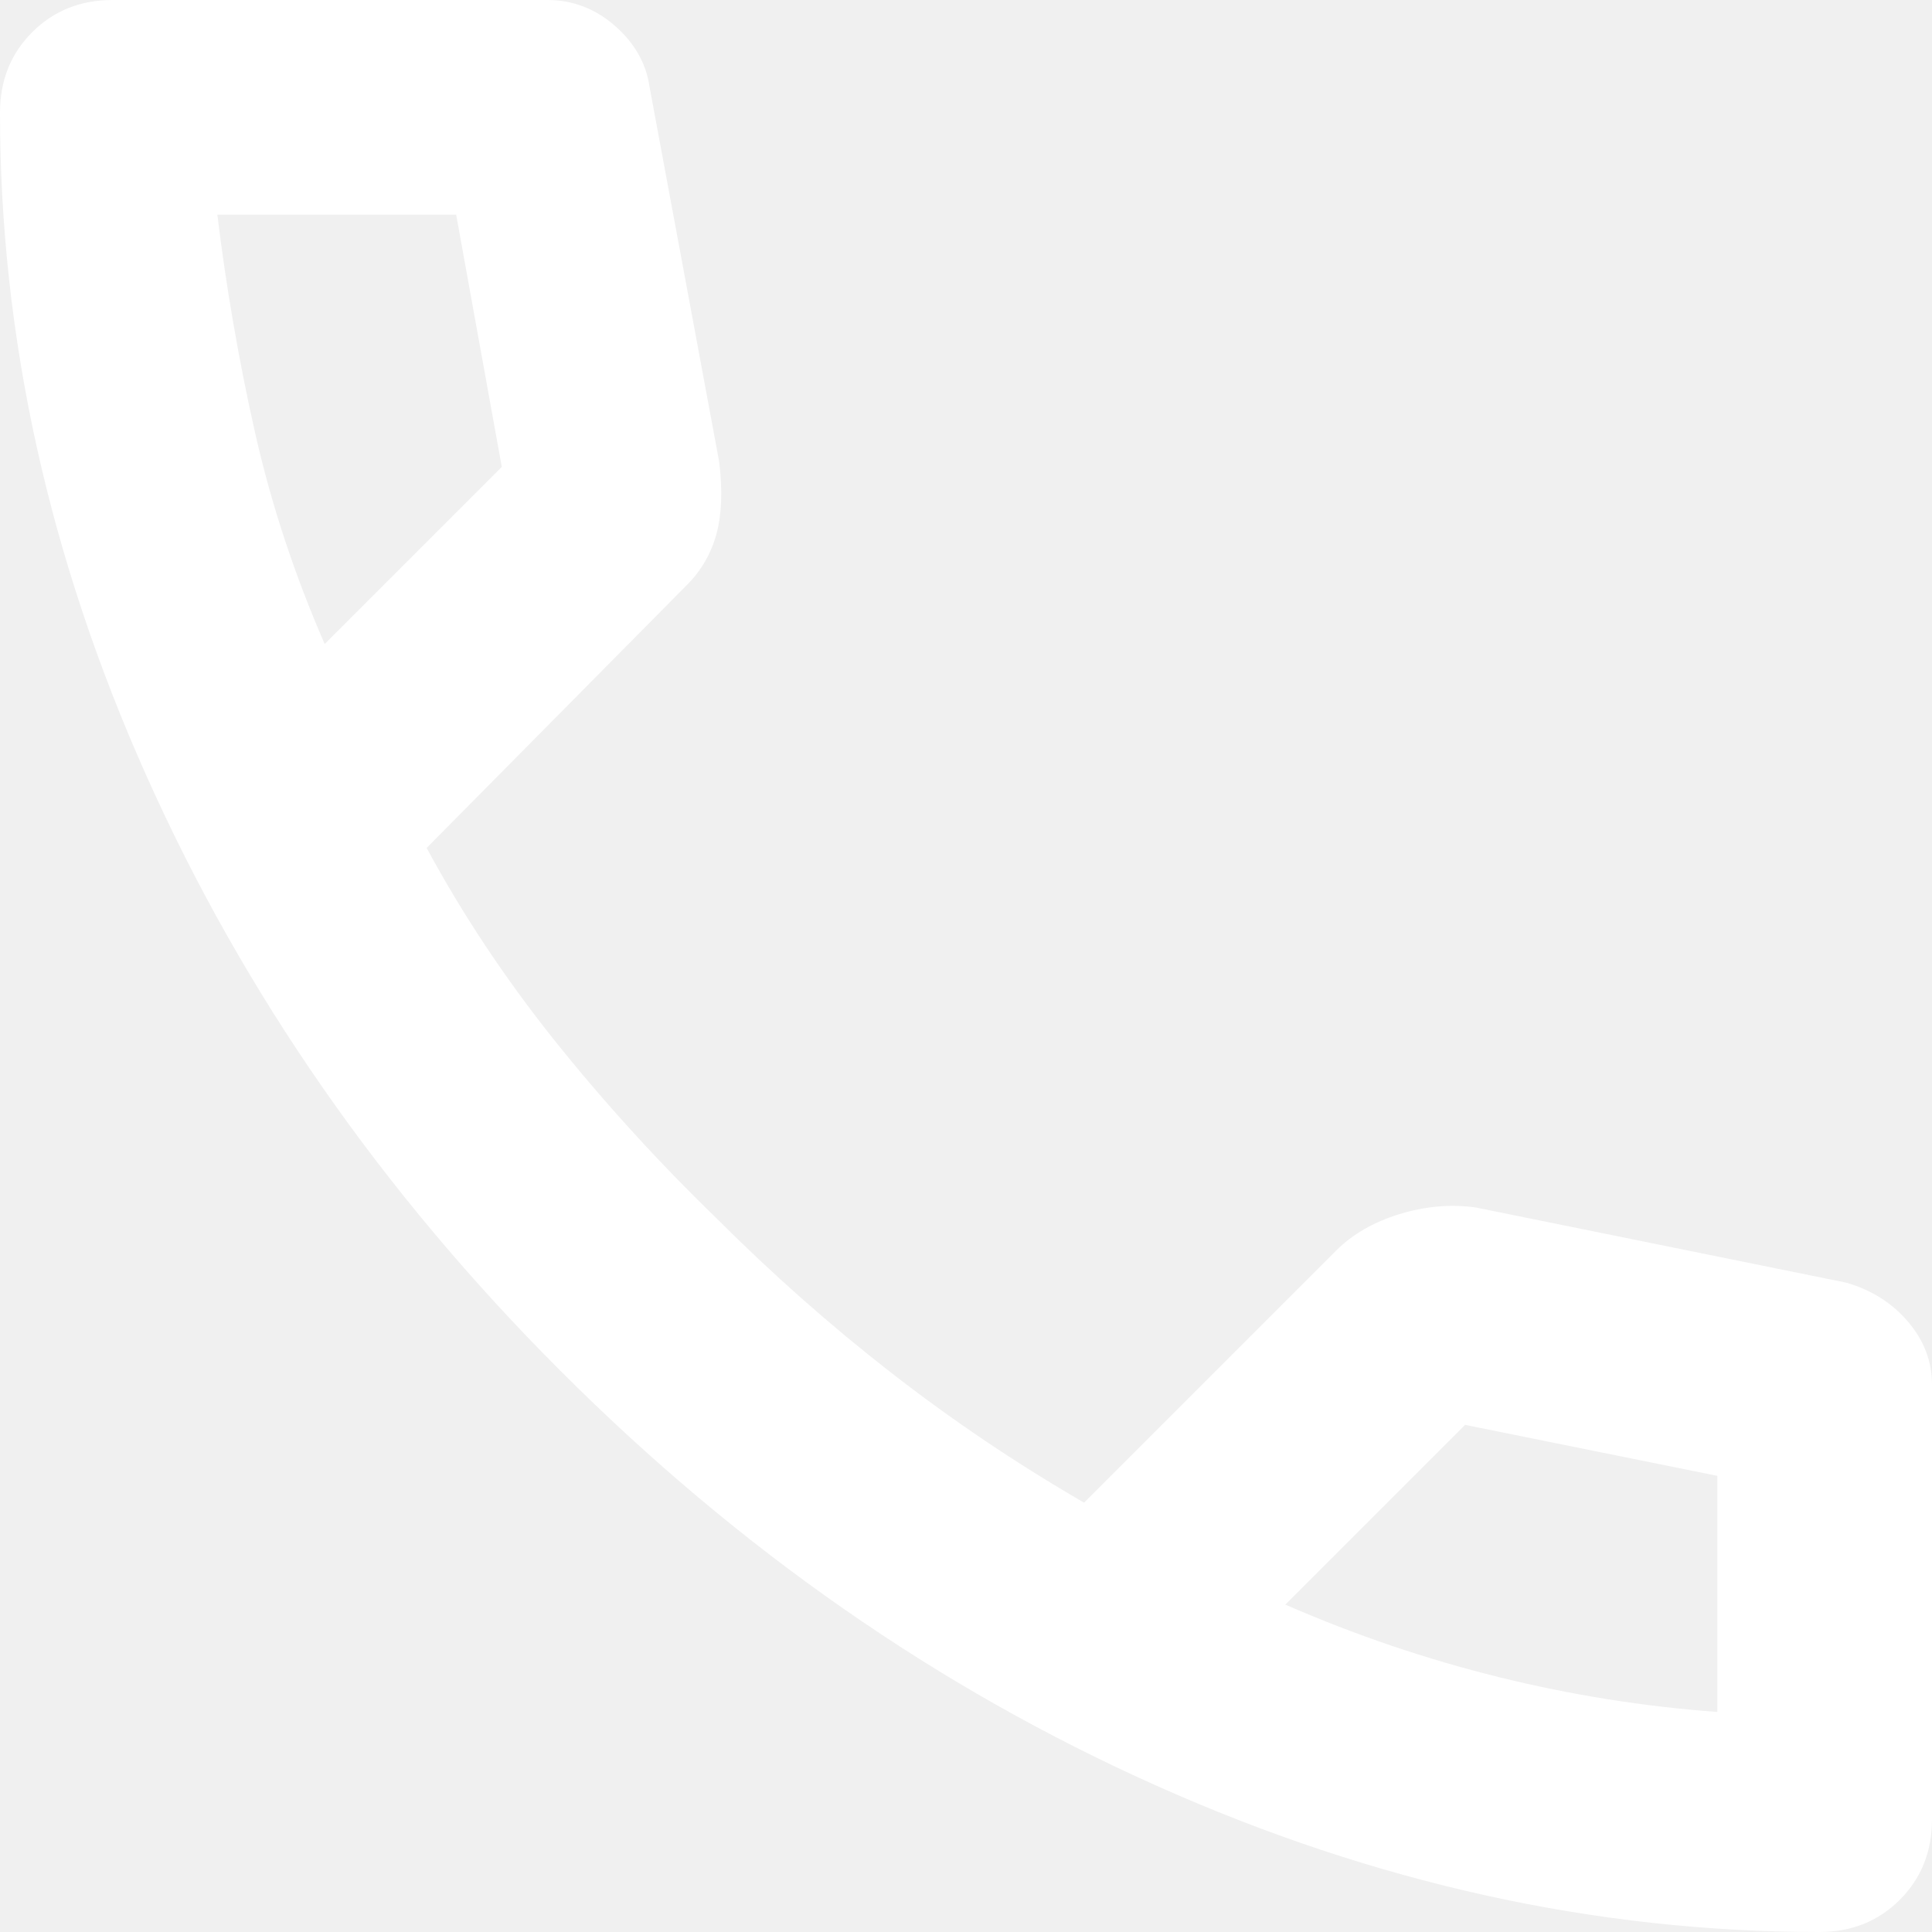
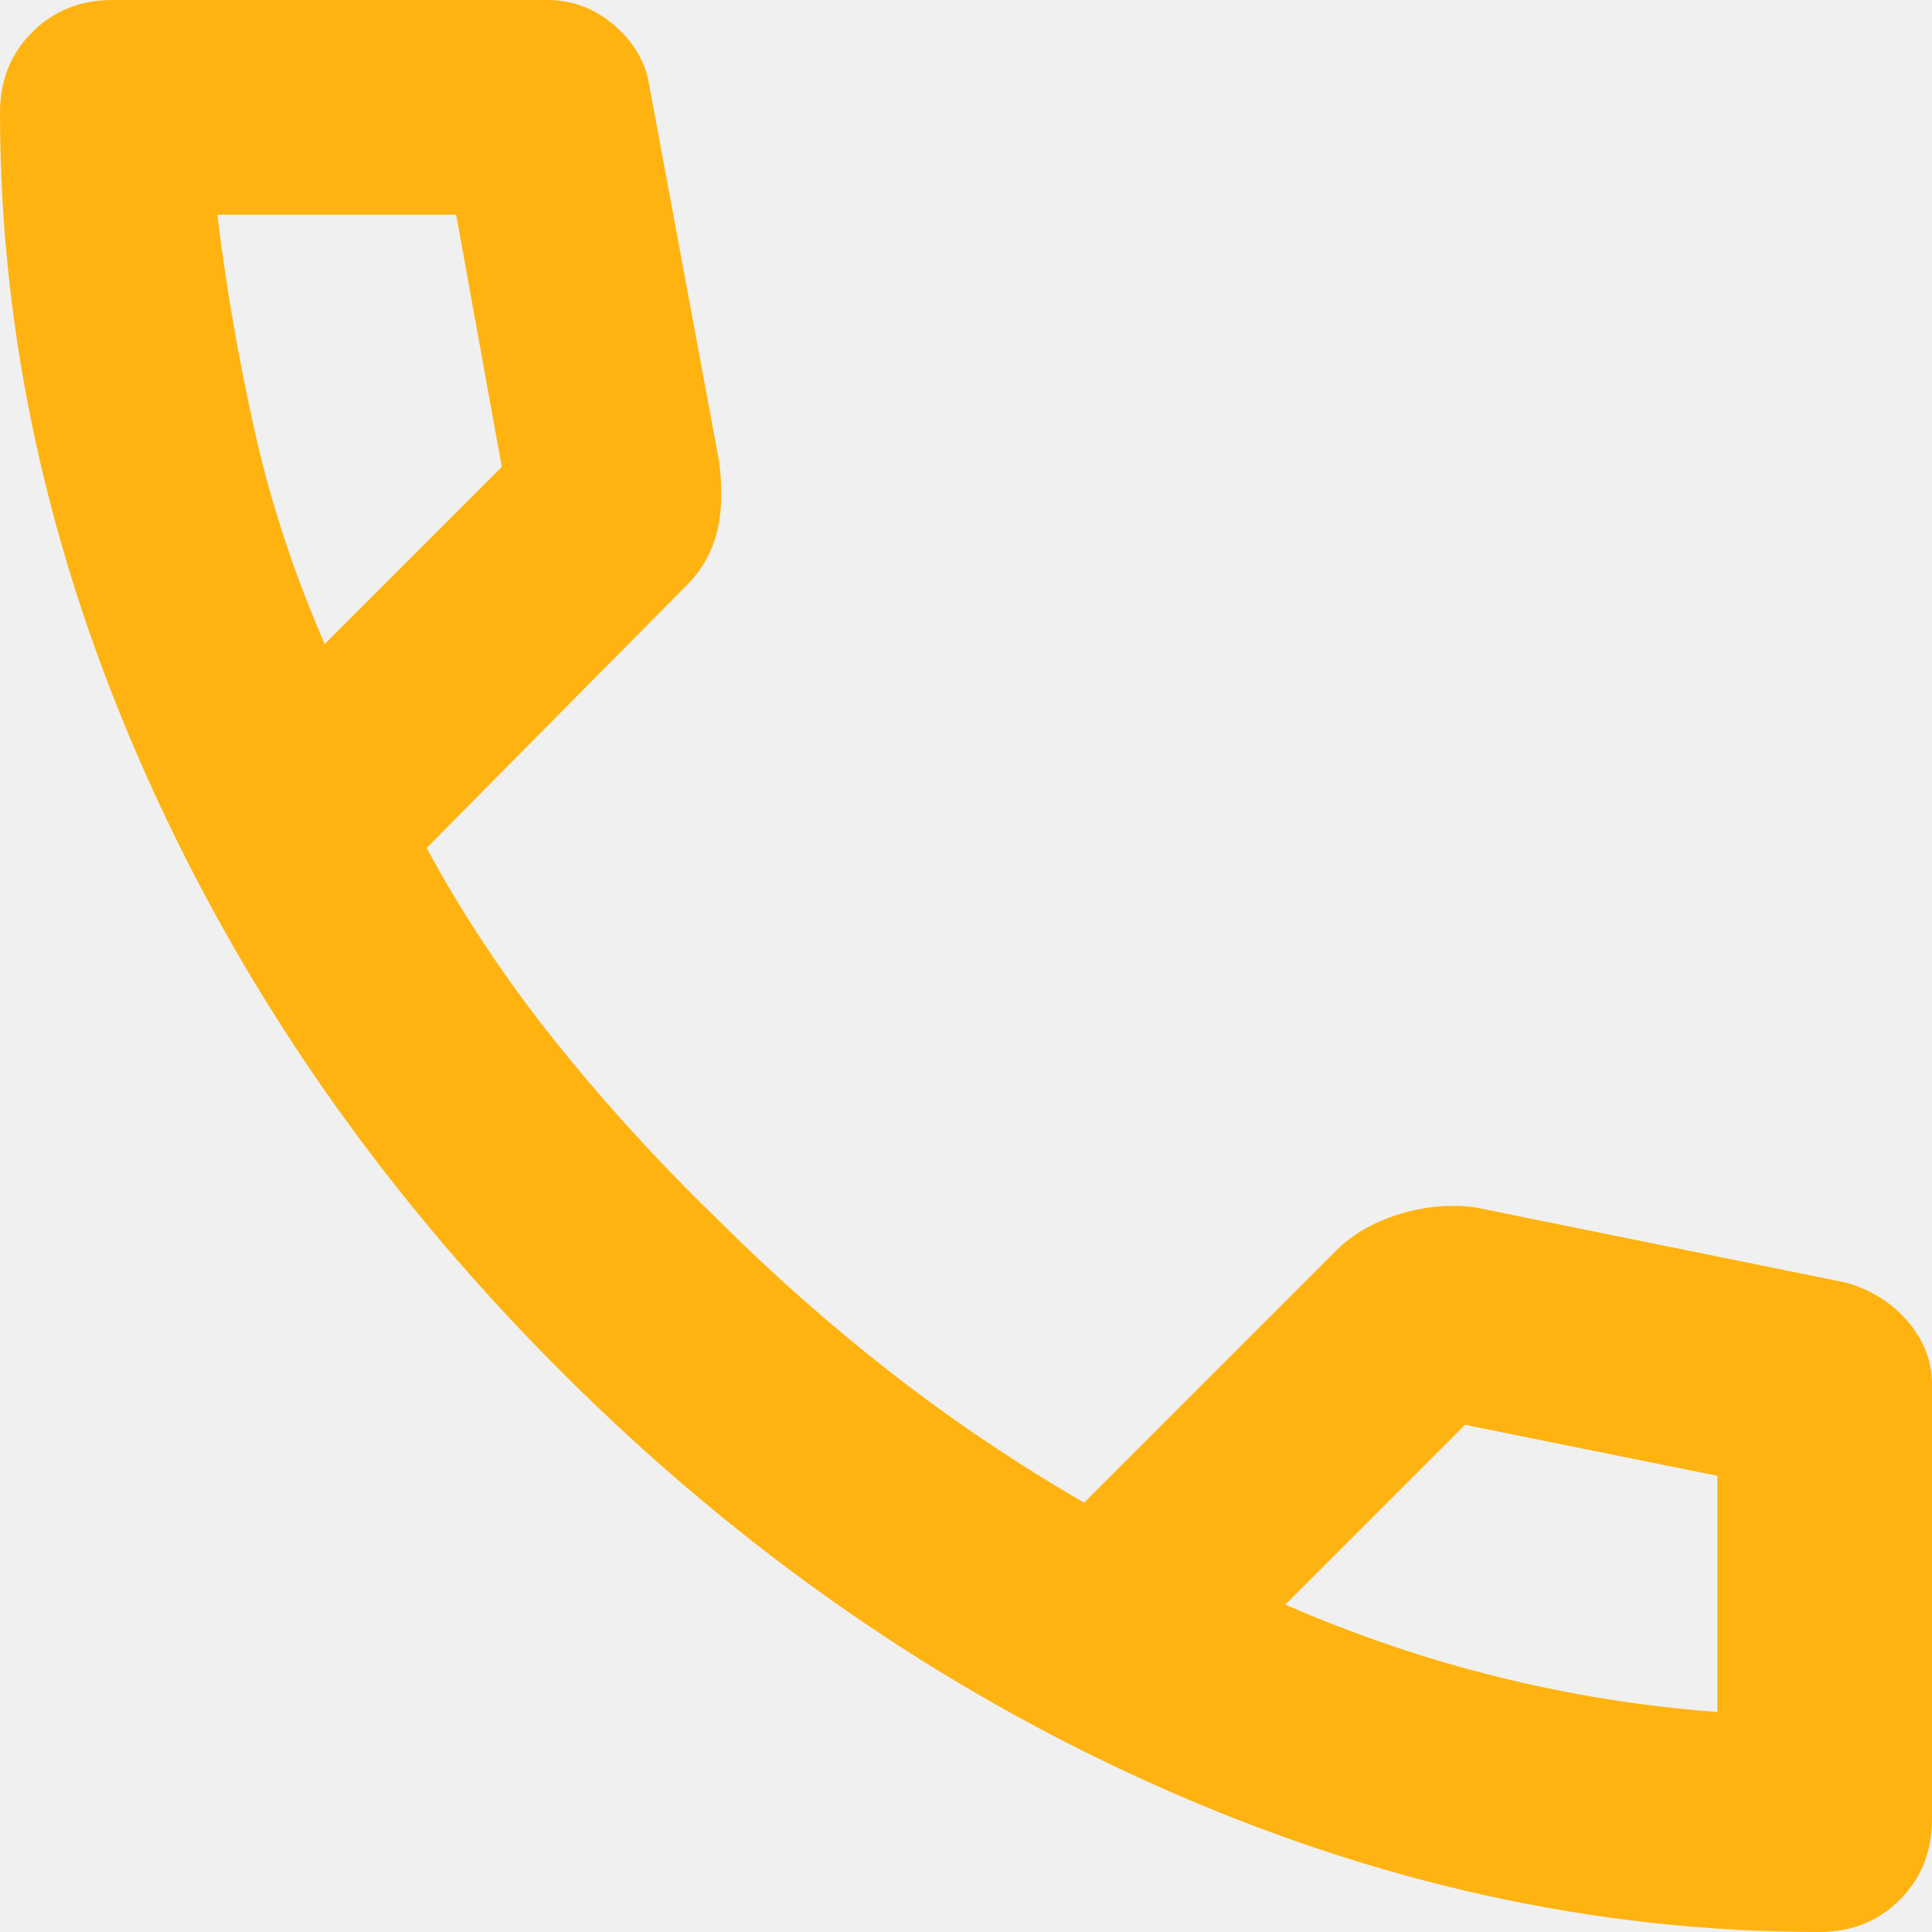
<svg xmlns="http://www.w3.org/2000/svg" width="18" height="18" viewBox="0 0 18 18" fill="none">
-   <path d="M16.95 18C14.867 18 12.808 17.546 10.775 16.637C8.742 15.729 6.892 14.442 5.225 12.775C3.558 11.108 2.271 9.258 1.363 7.225C0.454 5.192 0 3.133 0 1.05C0 0.75 0.1 0.5 0.3 0.3C0.5 0.1 0.75 0 1.05 0H5.1C5.333 0 5.542 0.079 5.725 0.237C5.908 0.396 6.017 0.583 6.05 0.8L6.7 4.3C6.733 4.567 6.725 4.792 6.675 4.975C6.625 5.158 6.533 5.317 6.4 5.45L3.975 7.9C4.308 8.517 4.704 9.113 5.162 9.688C5.621 10.262 6.125 10.817 6.675 11.35C7.192 11.867 7.733 12.346 8.3 12.787C8.867 13.229 9.467 13.633 10.1 14L12.45 11.65C12.6 11.5 12.796 11.387 13.037 11.312C13.279 11.238 13.517 11.217 13.75 11.25L17.2 11.95C17.433 12.017 17.625 12.137 17.775 12.312C17.925 12.488 18 12.683 18 12.9V16.95C18 17.25 17.9 17.5 17.7 17.7C17.5 17.9 17.25 18 16.95 18V18M3.025 6L4.675 4.35V4.35V4.35L4.25 2V2V2H2.025V2V2C2.108 2.683 2.225 3.358 2.375 4.025C2.525 4.692 2.742 5.35 3.025 6V6M11.975 14.95C12.625 15.233 13.287 15.458 13.963 15.625C14.637 15.792 15.317 15.9 16 15.95V15.95V15.95V13.75V13.75V13.75L13.65 13.275V13.275V13.275L11.975 14.95V14.95M3.025 6V6V6V6V6V6V6V6V6V6V6V6V6M11.975 14.95V14.95V14.95V14.95V14.95V14.95V14.95V14.95V14.95V14.95V14.95V14.95V14.95" fill="white" />
+   <path d="M16.95 18C14.867 18 12.808 17.546 10.775 16.637C8.742 15.729 6.892 14.442 5.225 12.775C3.558 11.108 2.271 9.258 1.363 7.225C0.454 5.192 0 3.133 0 1.05C0 0.75 0.1 0.5 0.3 0.3C0.5 0.1 0.75 0 1.05 0H5.1C5.333 0 5.542 0.079 5.725 0.237C5.908 0.396 6.017 0.583 6.05 0.8L6.7 4.3C6.733 4.567 6.725 4.792 6.675 4.975C6.625 5.158 6.533 5.317 6.4 5.45L3.975 7.9C4.308 8.517 4.704 9.113 5.162 9.688C5.621 10.262 6.125 10.817 6.675 11.35C7.192 11.867 7.733 12.346 8.3 12.787C8.867 13.229 9.467 13.633 10.1 14L12.45 11.65C12.6 11.5 12.796 11.387 13.037 11.312C13.279 11.238 13.517 11.217 13.75 11.25L17.2 11.95C17.433 12.017 17.625 12.137 17.775 12.312C17.925 12.488 18 12.683 18 12.9V16.95C18 17.25 17.9 17.5 17.7 17.7C17.5 17.9 17.25 18 16.95 18V18M3.025 6L4.675 4.35V4.35V4.35L4.25 2V2V2H2.025V2V2C2.108 2.683 2.225 3.358 2.375 4.025C2.525 4.692 2.742 5.35 3.025 6V6M11.975 14.95C12.625 15.233 13.287 15.458 13.963 15.625C14.637 15.792 15.317 15.9 16 15.95V15.95V15.95V13.75V13.75V13.75L13.65 13.275V13.275V13.275L11.975 14.95V14.95M3.025 6V6V6V6V6V6V6V6V6V6V6V6V6M11.975 14.95V14.95V14.95V14.95V14.95V14.95V14.95V14.95V14.95V14.95V14.95V14.95V14.95" fill="#FFB310" />
</svg>
